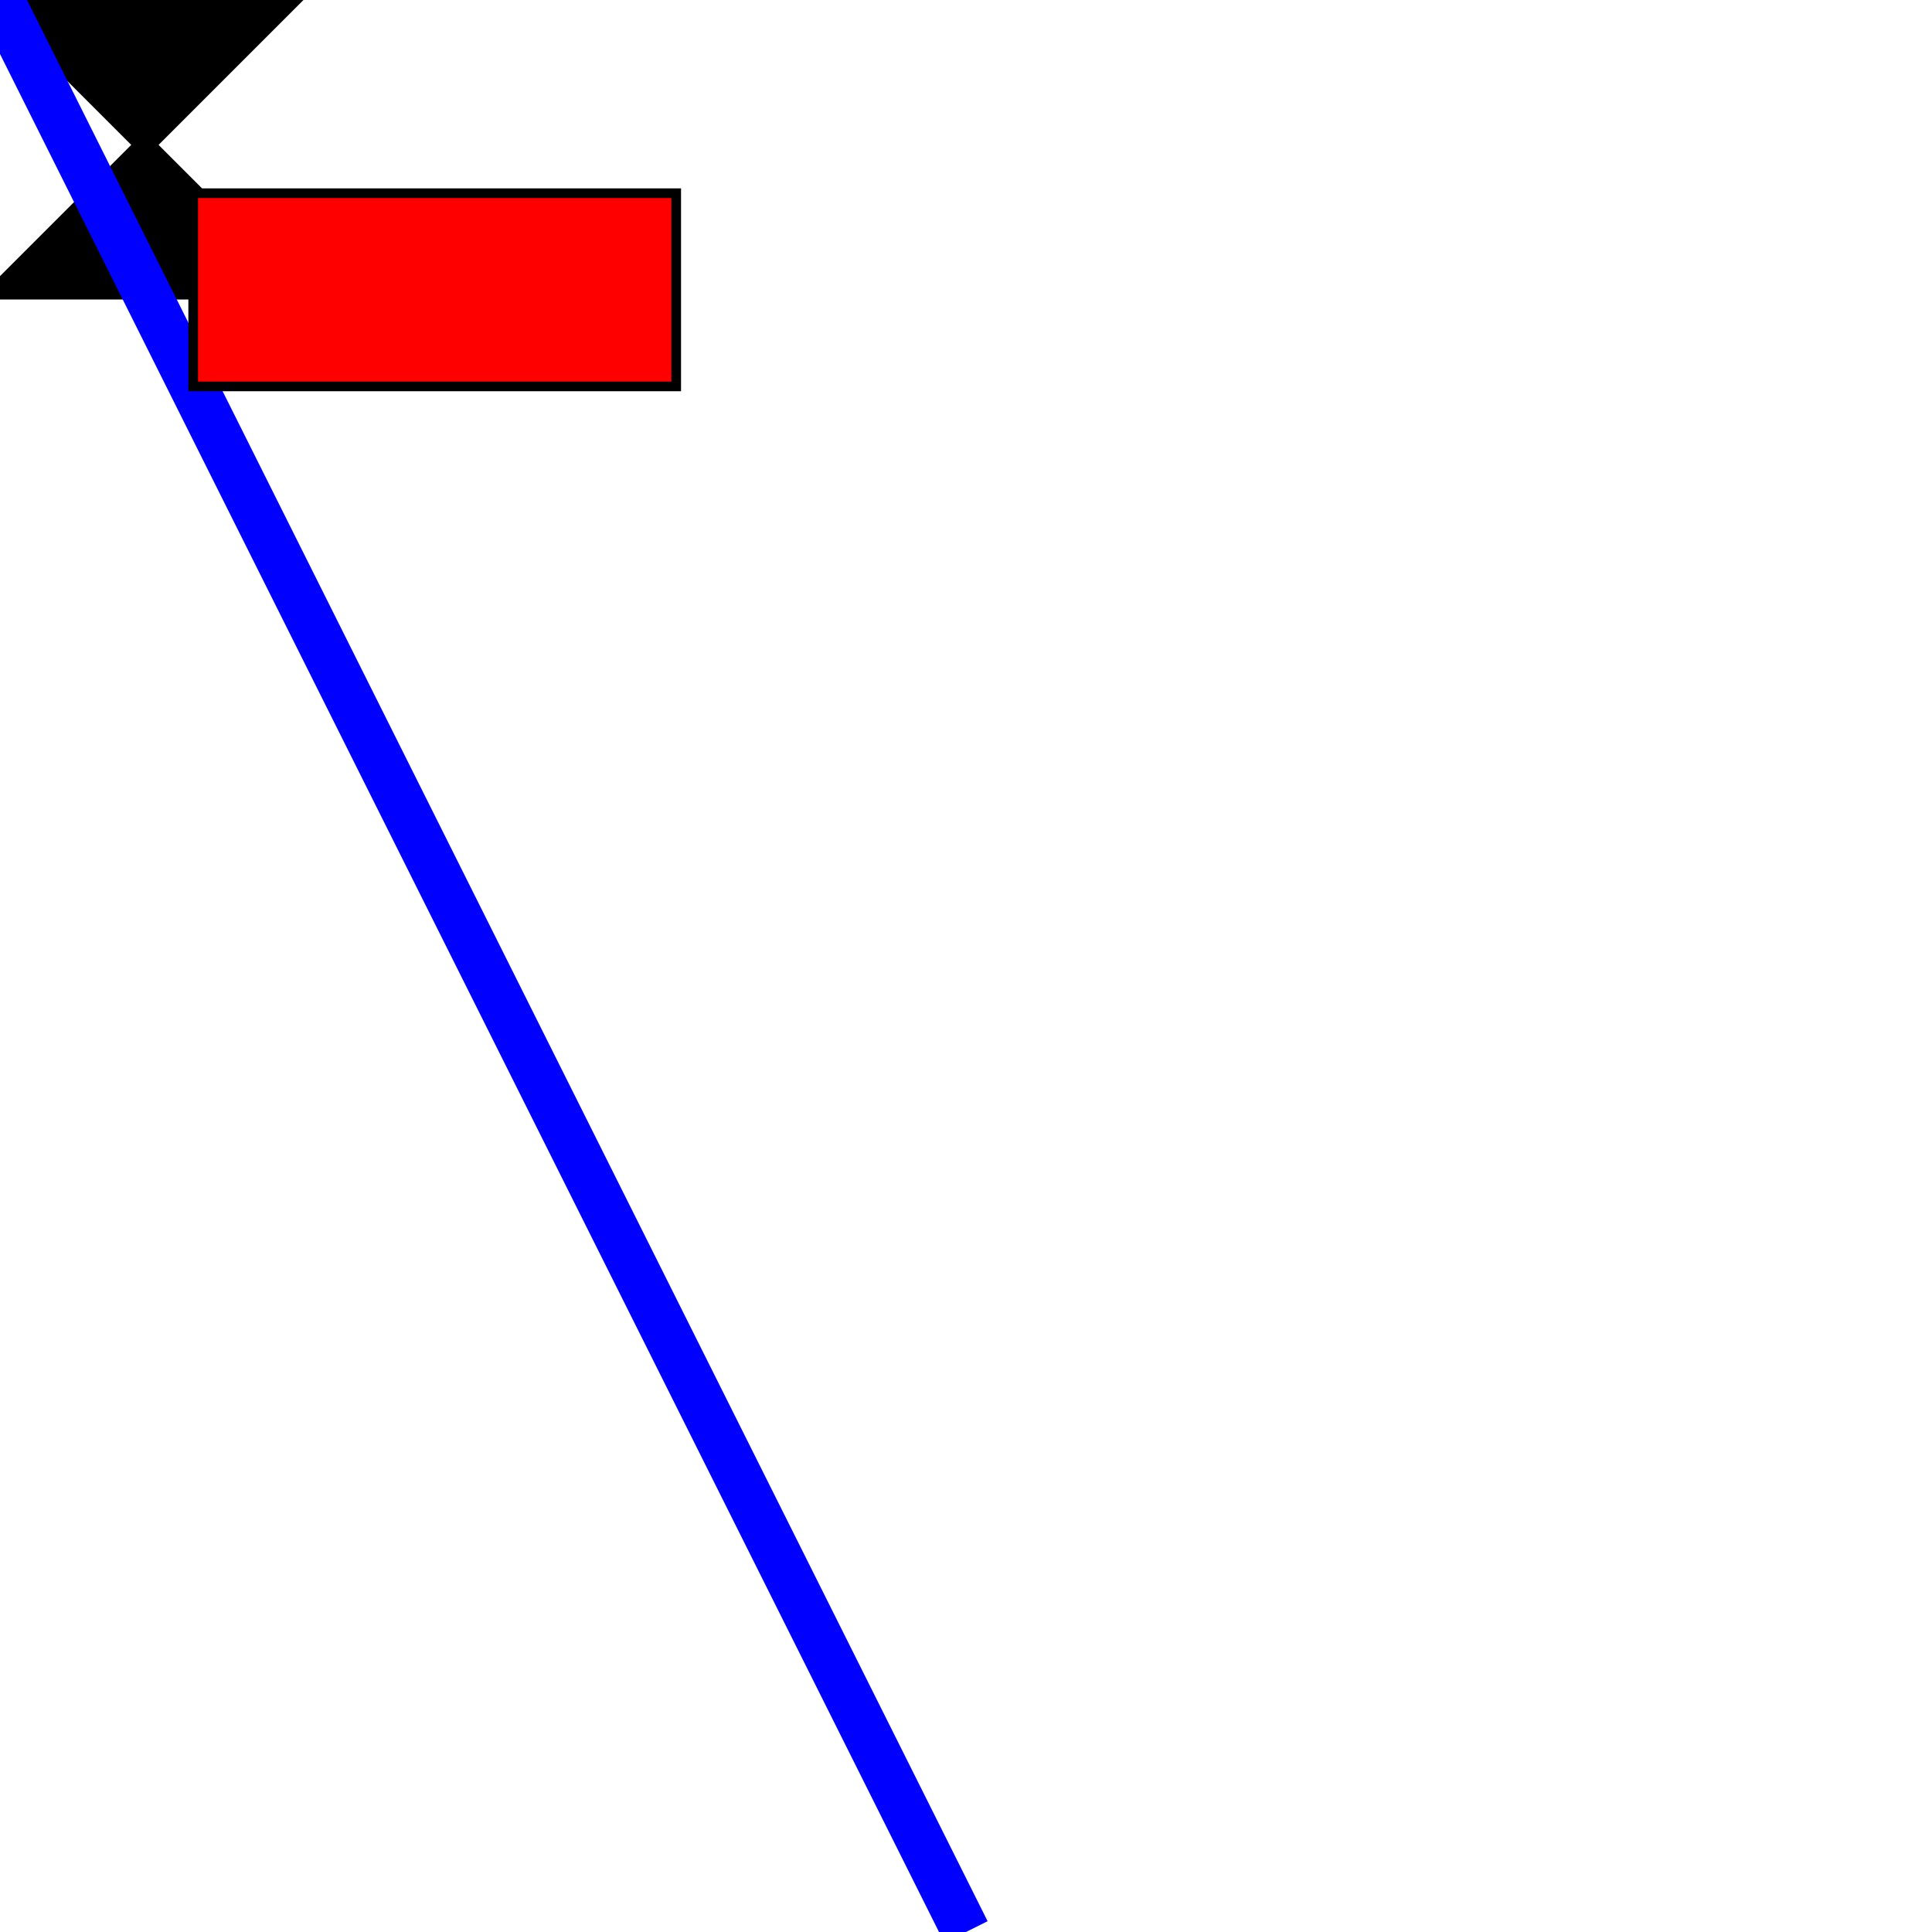
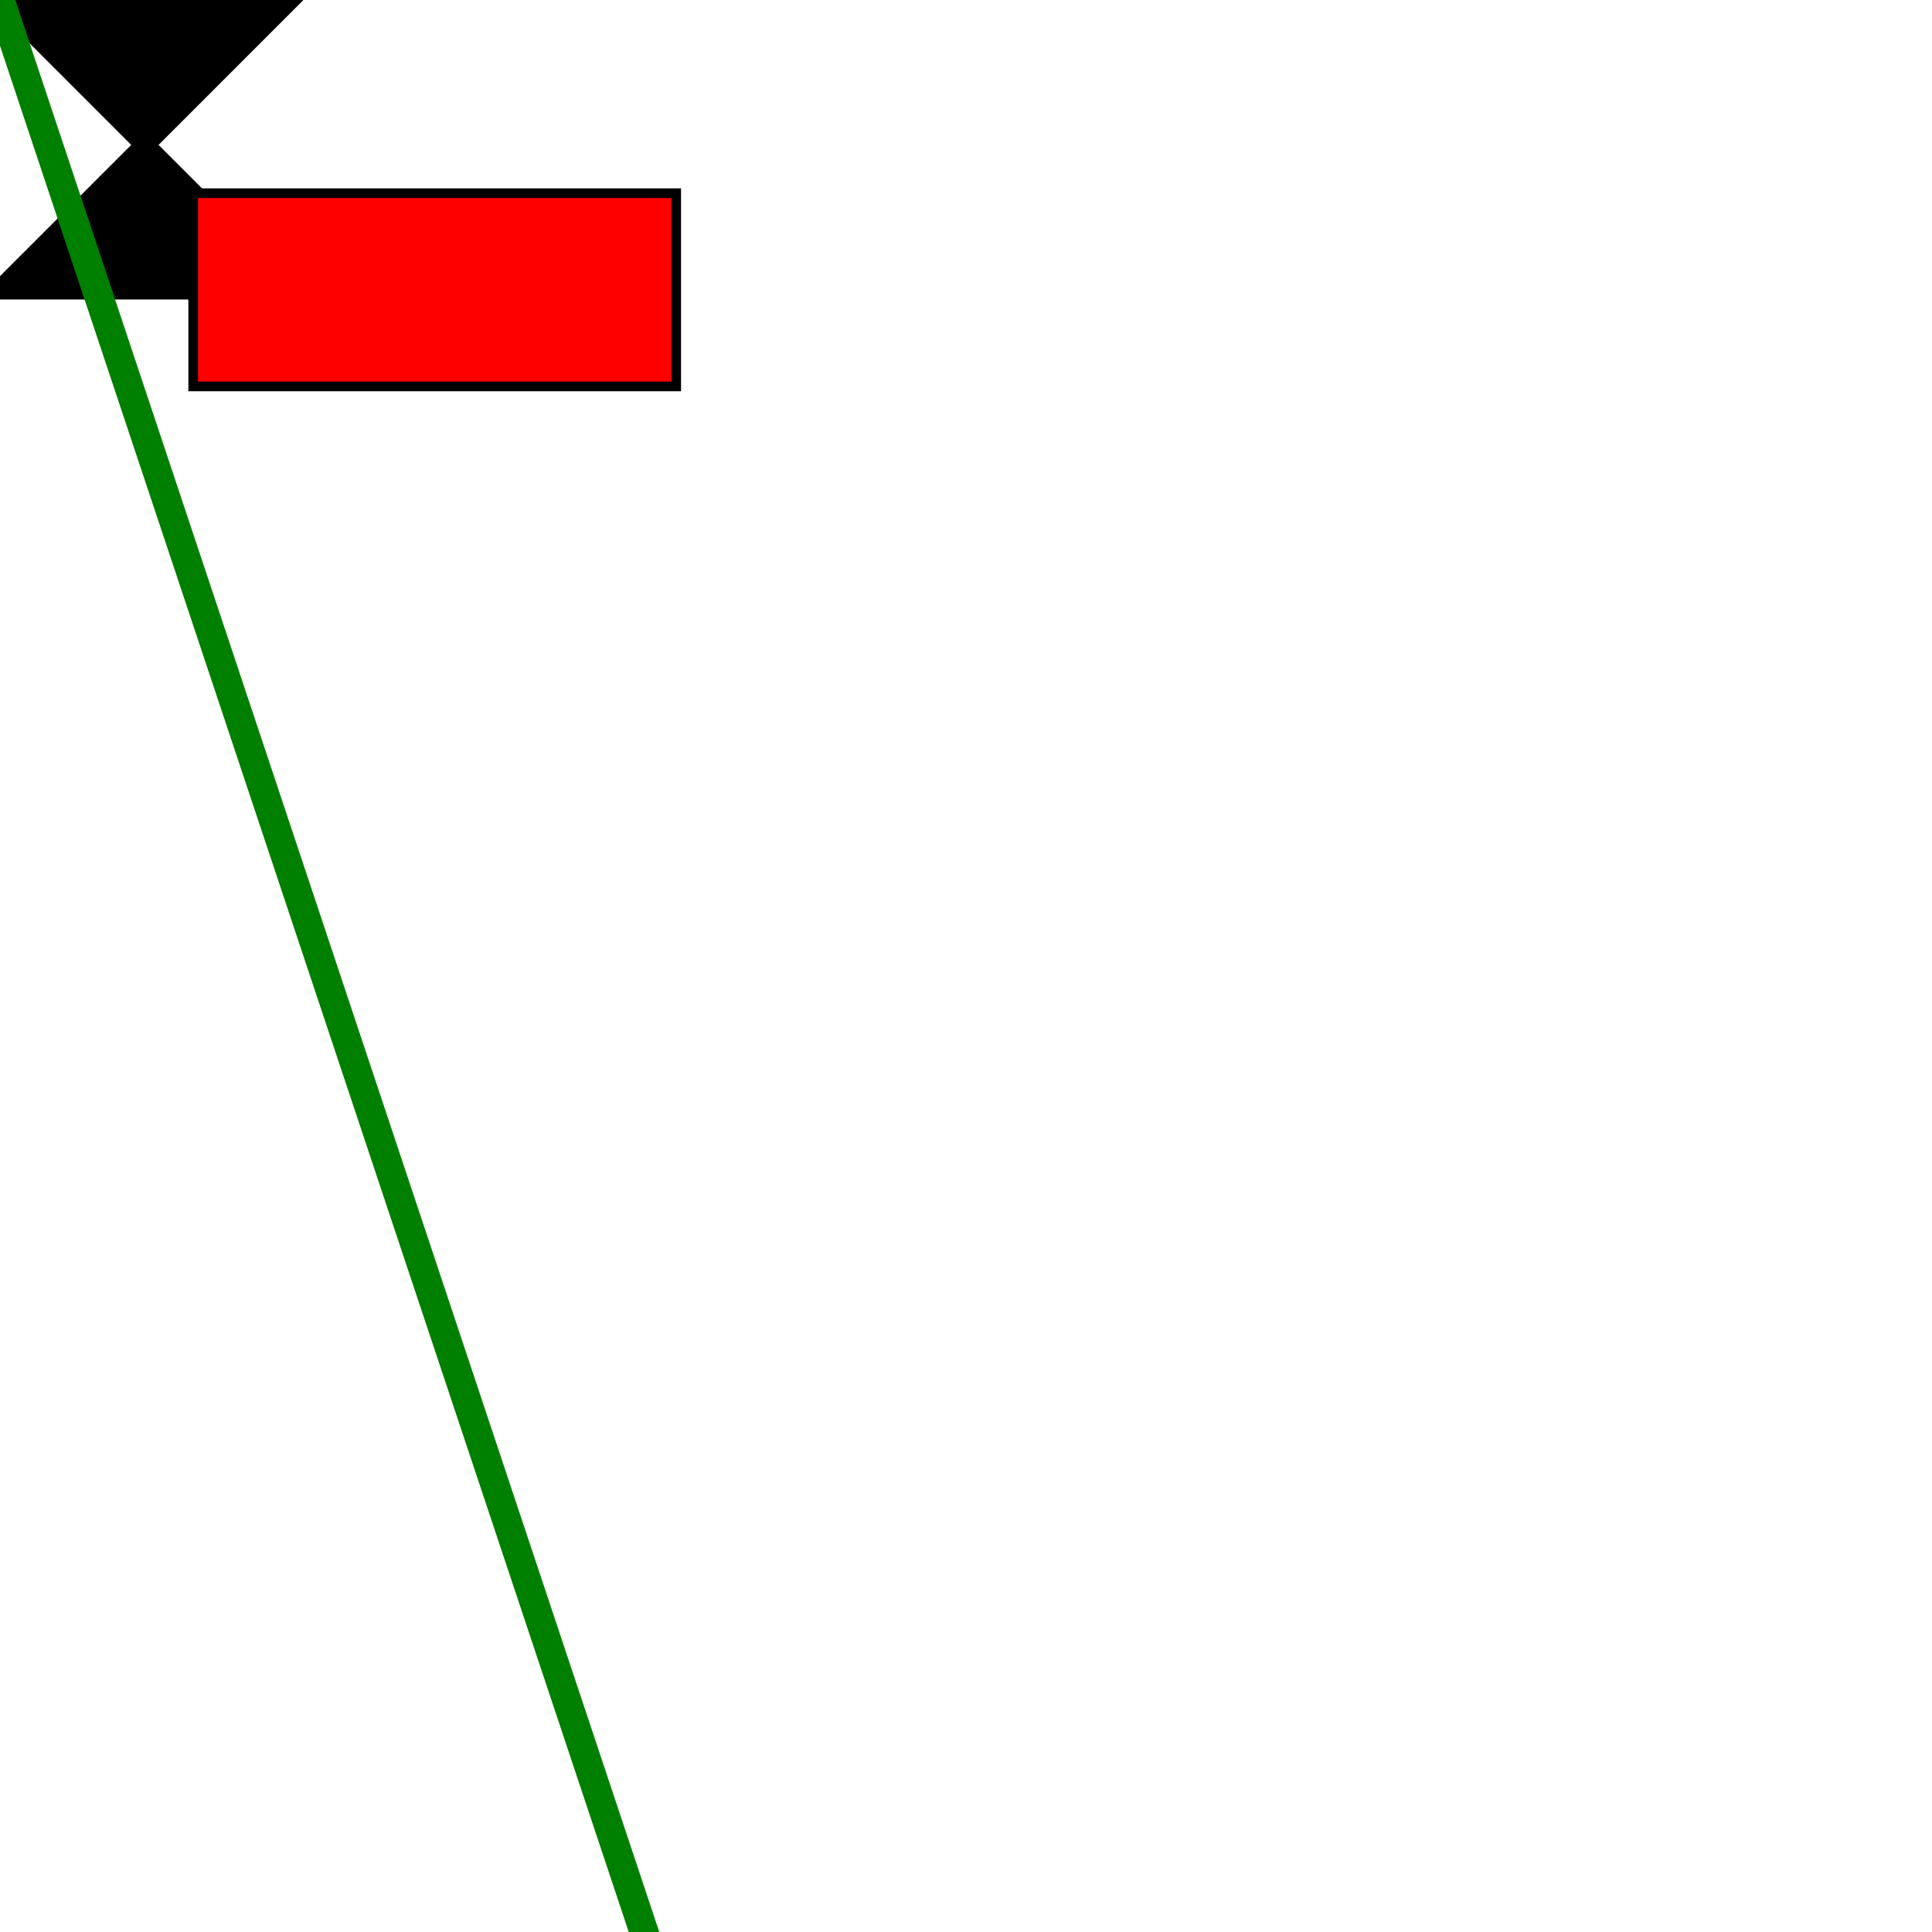
<svg xmlns="http://www.w3.org/2000/svg" width="200" height="200" version="1.1">
  <polygon points="0,0 30, 30 0, 30 30, 0 " stroke="black" fill="black" stroke-width="2" />
-   <line x1="0" x2="100" y1="0" y2="200" stroke="blue" stroke-width="5" />
+   <line x1="0" x2="100" y1="0" y2="300" stroke="green" stroke-width="3" />
  <rect x="20" y="20" width="50" height="20" stroke="black" fill="red" stroke-width="1" />
</svg>
